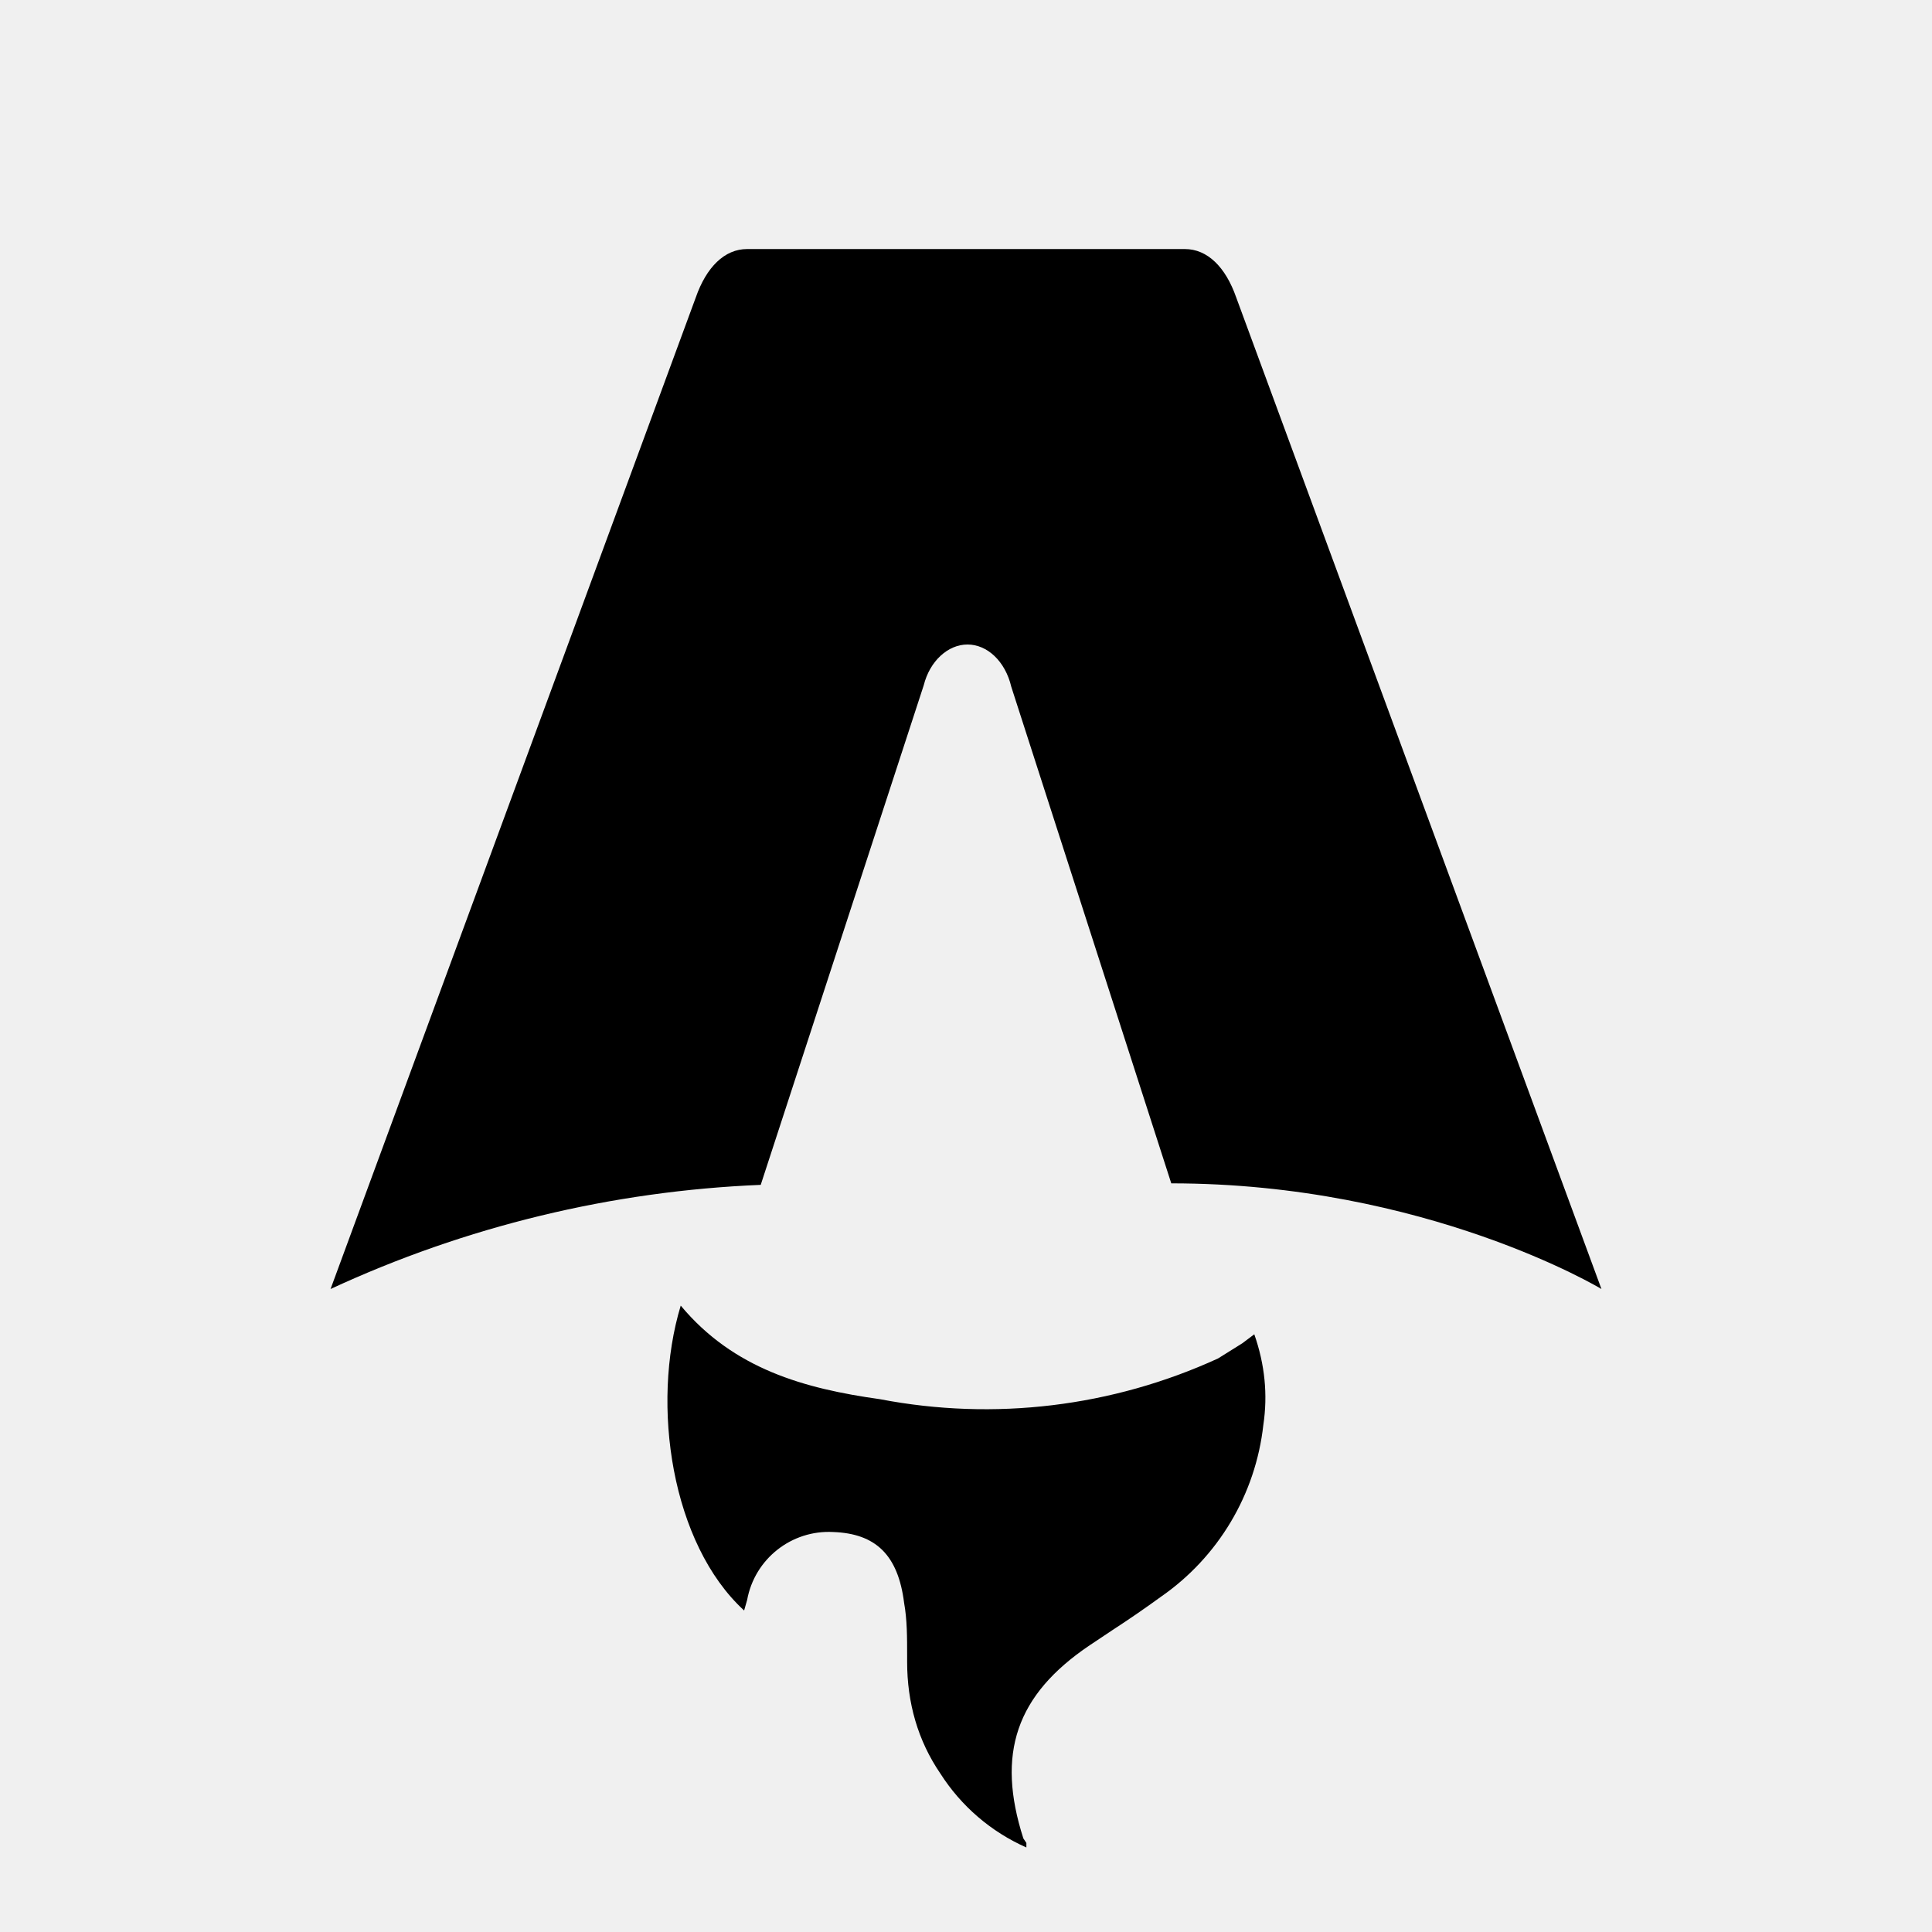
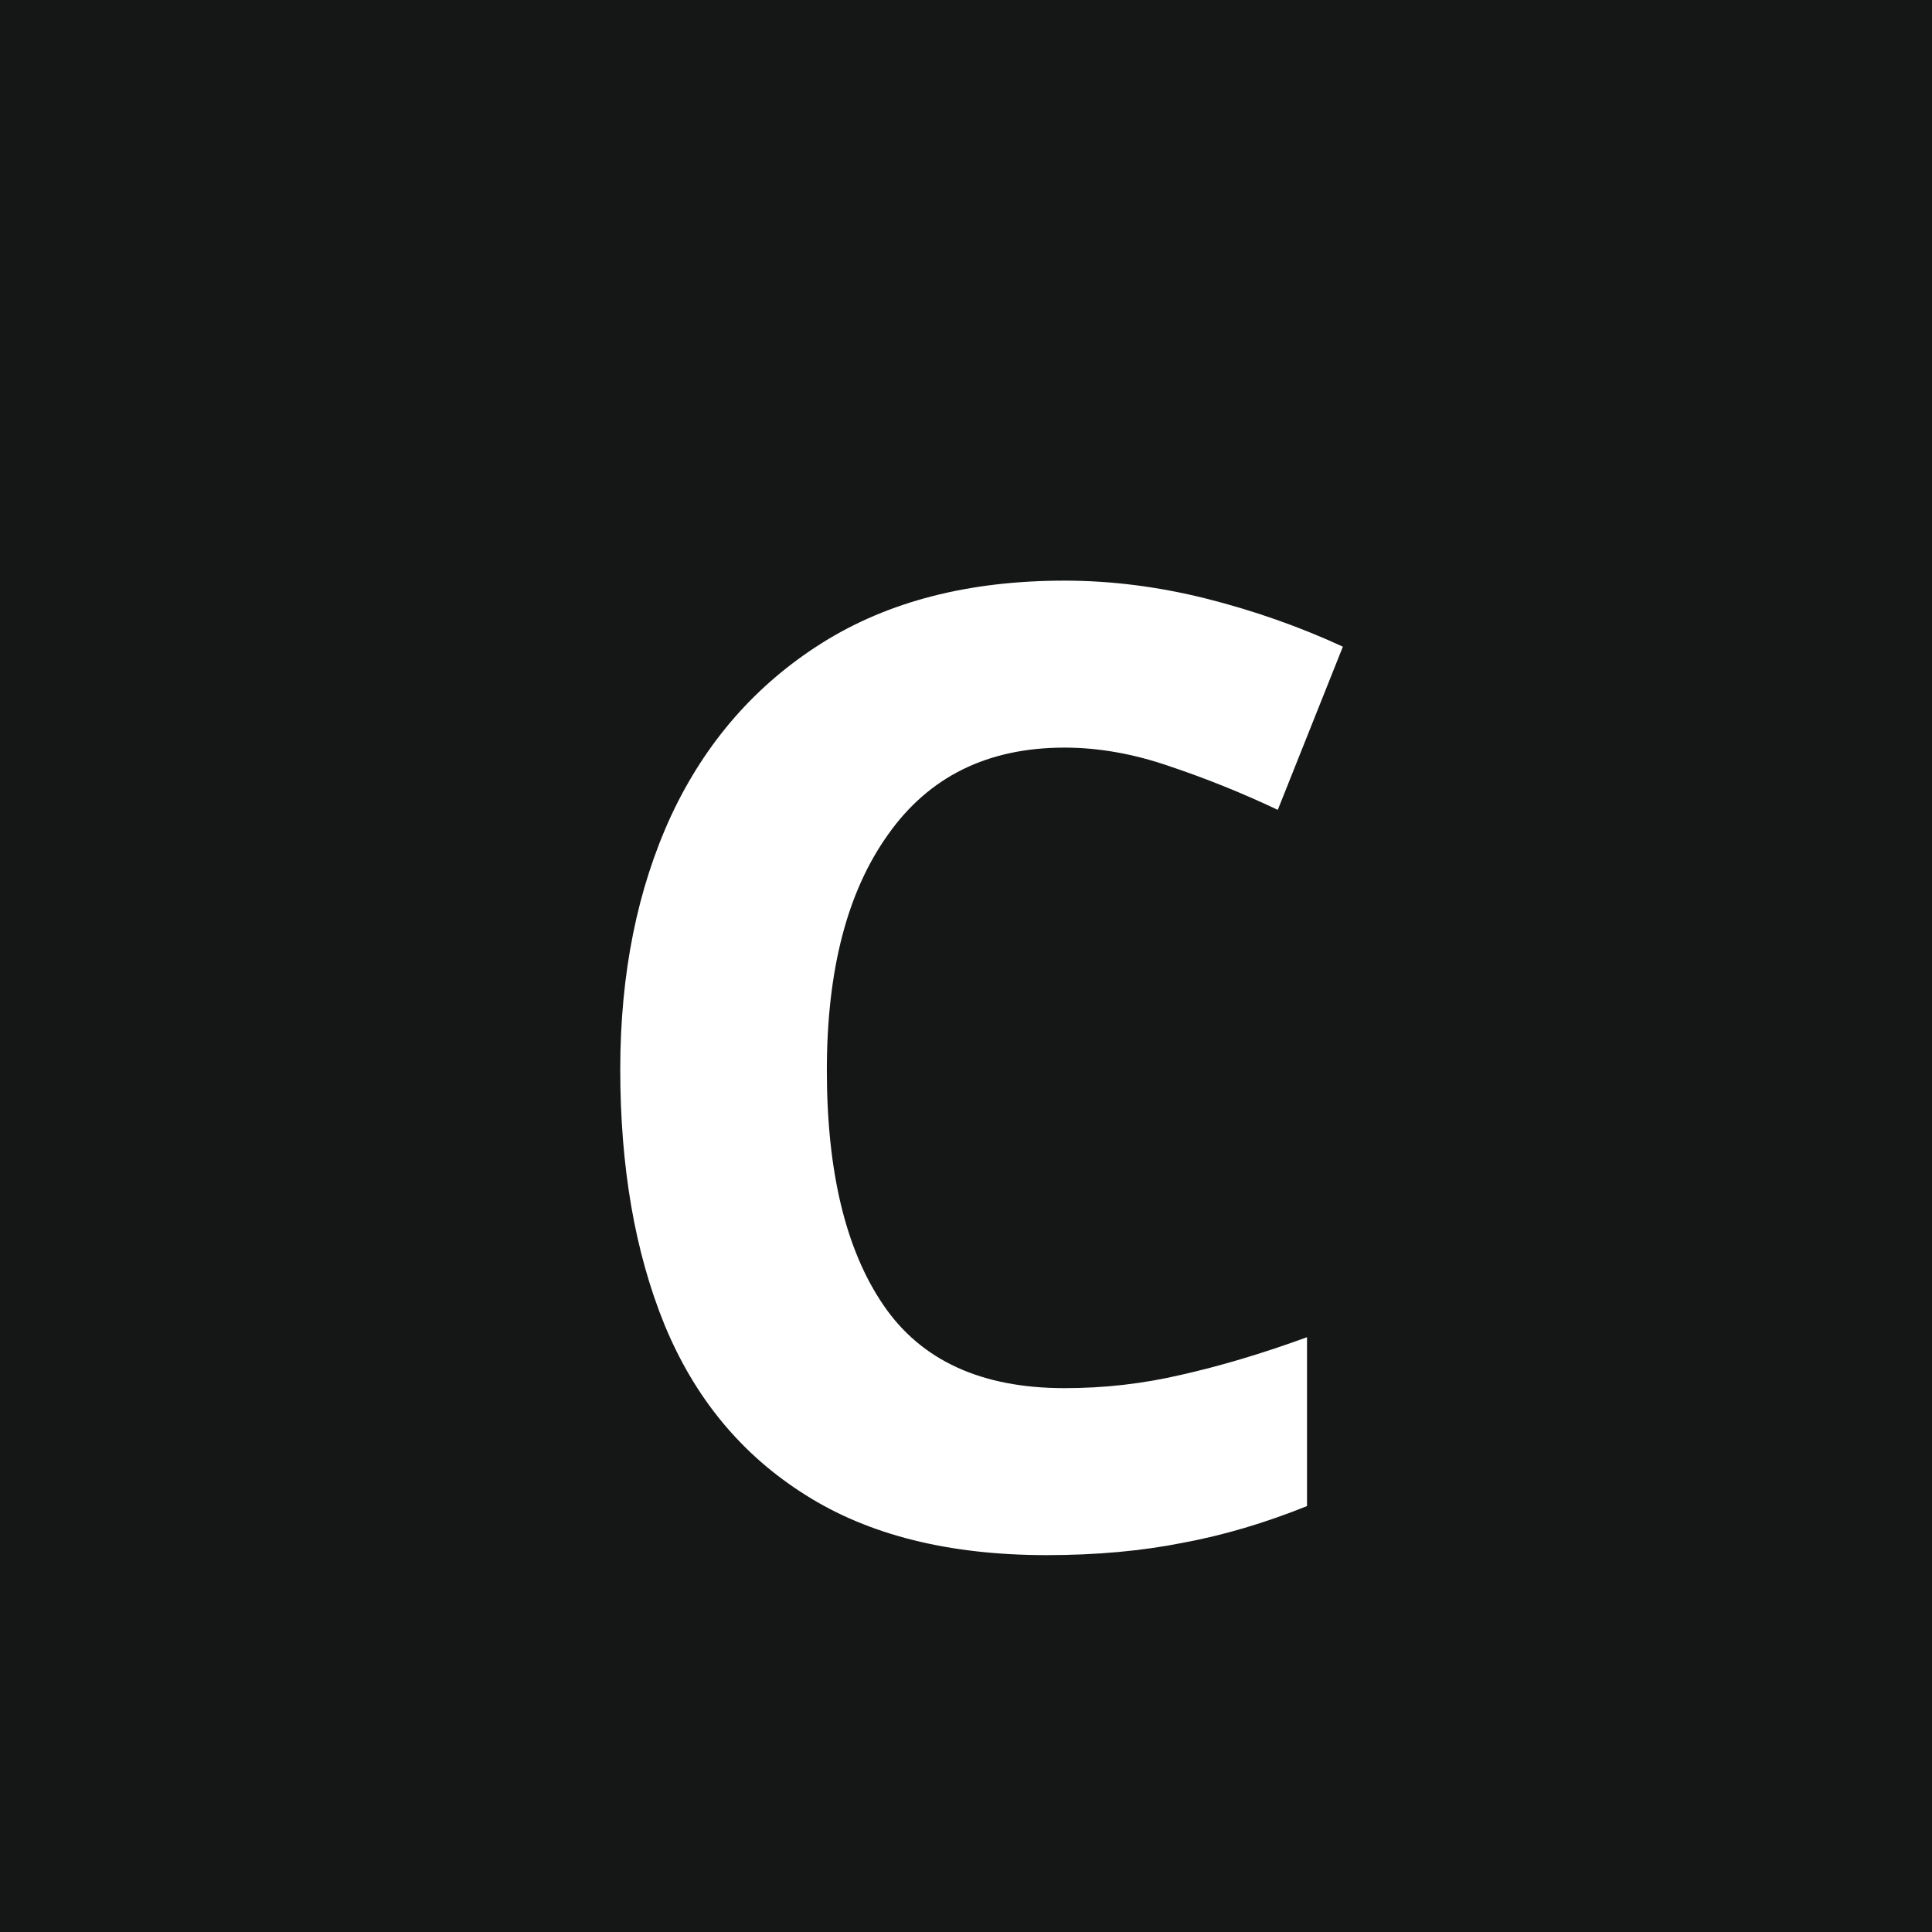
- <svg xmlns="http://www.w3.org/2000/svg" fill="none" viewBox="0 0 128 128">
-   <path d="M50.4 78.5a75.1 75.1 0 0 0-28.5 6.9l24.2-65.7c.7-2 1.9-3.2 3.4-3.2h29c1.5 0 2.7 1.2 3.4 3.2l24.2 65.7s-11.6-7-28.5-7L67 45.5c-.4-1.7-1.6-2.8-2.9-2.8-1.3 0-2.5 1.1-2.9 2.7L50.4 78.5Zm-1.1 28.2Zm-4.2-20.2c-2 6.6-.6 15.8 4.2 20.2a17.5 17.5 0 0 1 .2-.7 5.5 5.5 0 0 1 5.7-4.5c2.8.1 4.3 1.5 4.7 4.7.2 1.1.2 2.3.2 3.5v.4c0 2.7.7 5.2 2.2 7.4a13 13 0 0 0 5.7 4.9v-.3l-.2-.3c-1.8-5.6-.5-9.5 4.4-12.8l1.5-1a73 73 0 0 0 3.2-2.2 16 16 0 0 0 6.8-11.4c.3-2 .1-4-.6-6l-.8.6-1.6 1a37 37 0 0 1-22.4 2.7c-5-.7-9.7-2-13.2-6.2Z" />
-   <style>
-         path { fill: #000; }
-         @media (prefers-color-scheme: dark) {
-             path { fill: #FFF; }
-         }
-     </style>
+ <svg xmlns="http://www.w3.org/2000/svg" viewBox="0 0 32 32">
+   <rect width="32" height="32" fill="#151616" />
+   <text x="16" y="17" font-family="Mulish, ui-sans-serif, system-ui, sans-serif" font-size="22" font-weight="800" fill="#ffffff" text-anchor="middle" dominant-baseline="central">C</text>
</svg>
